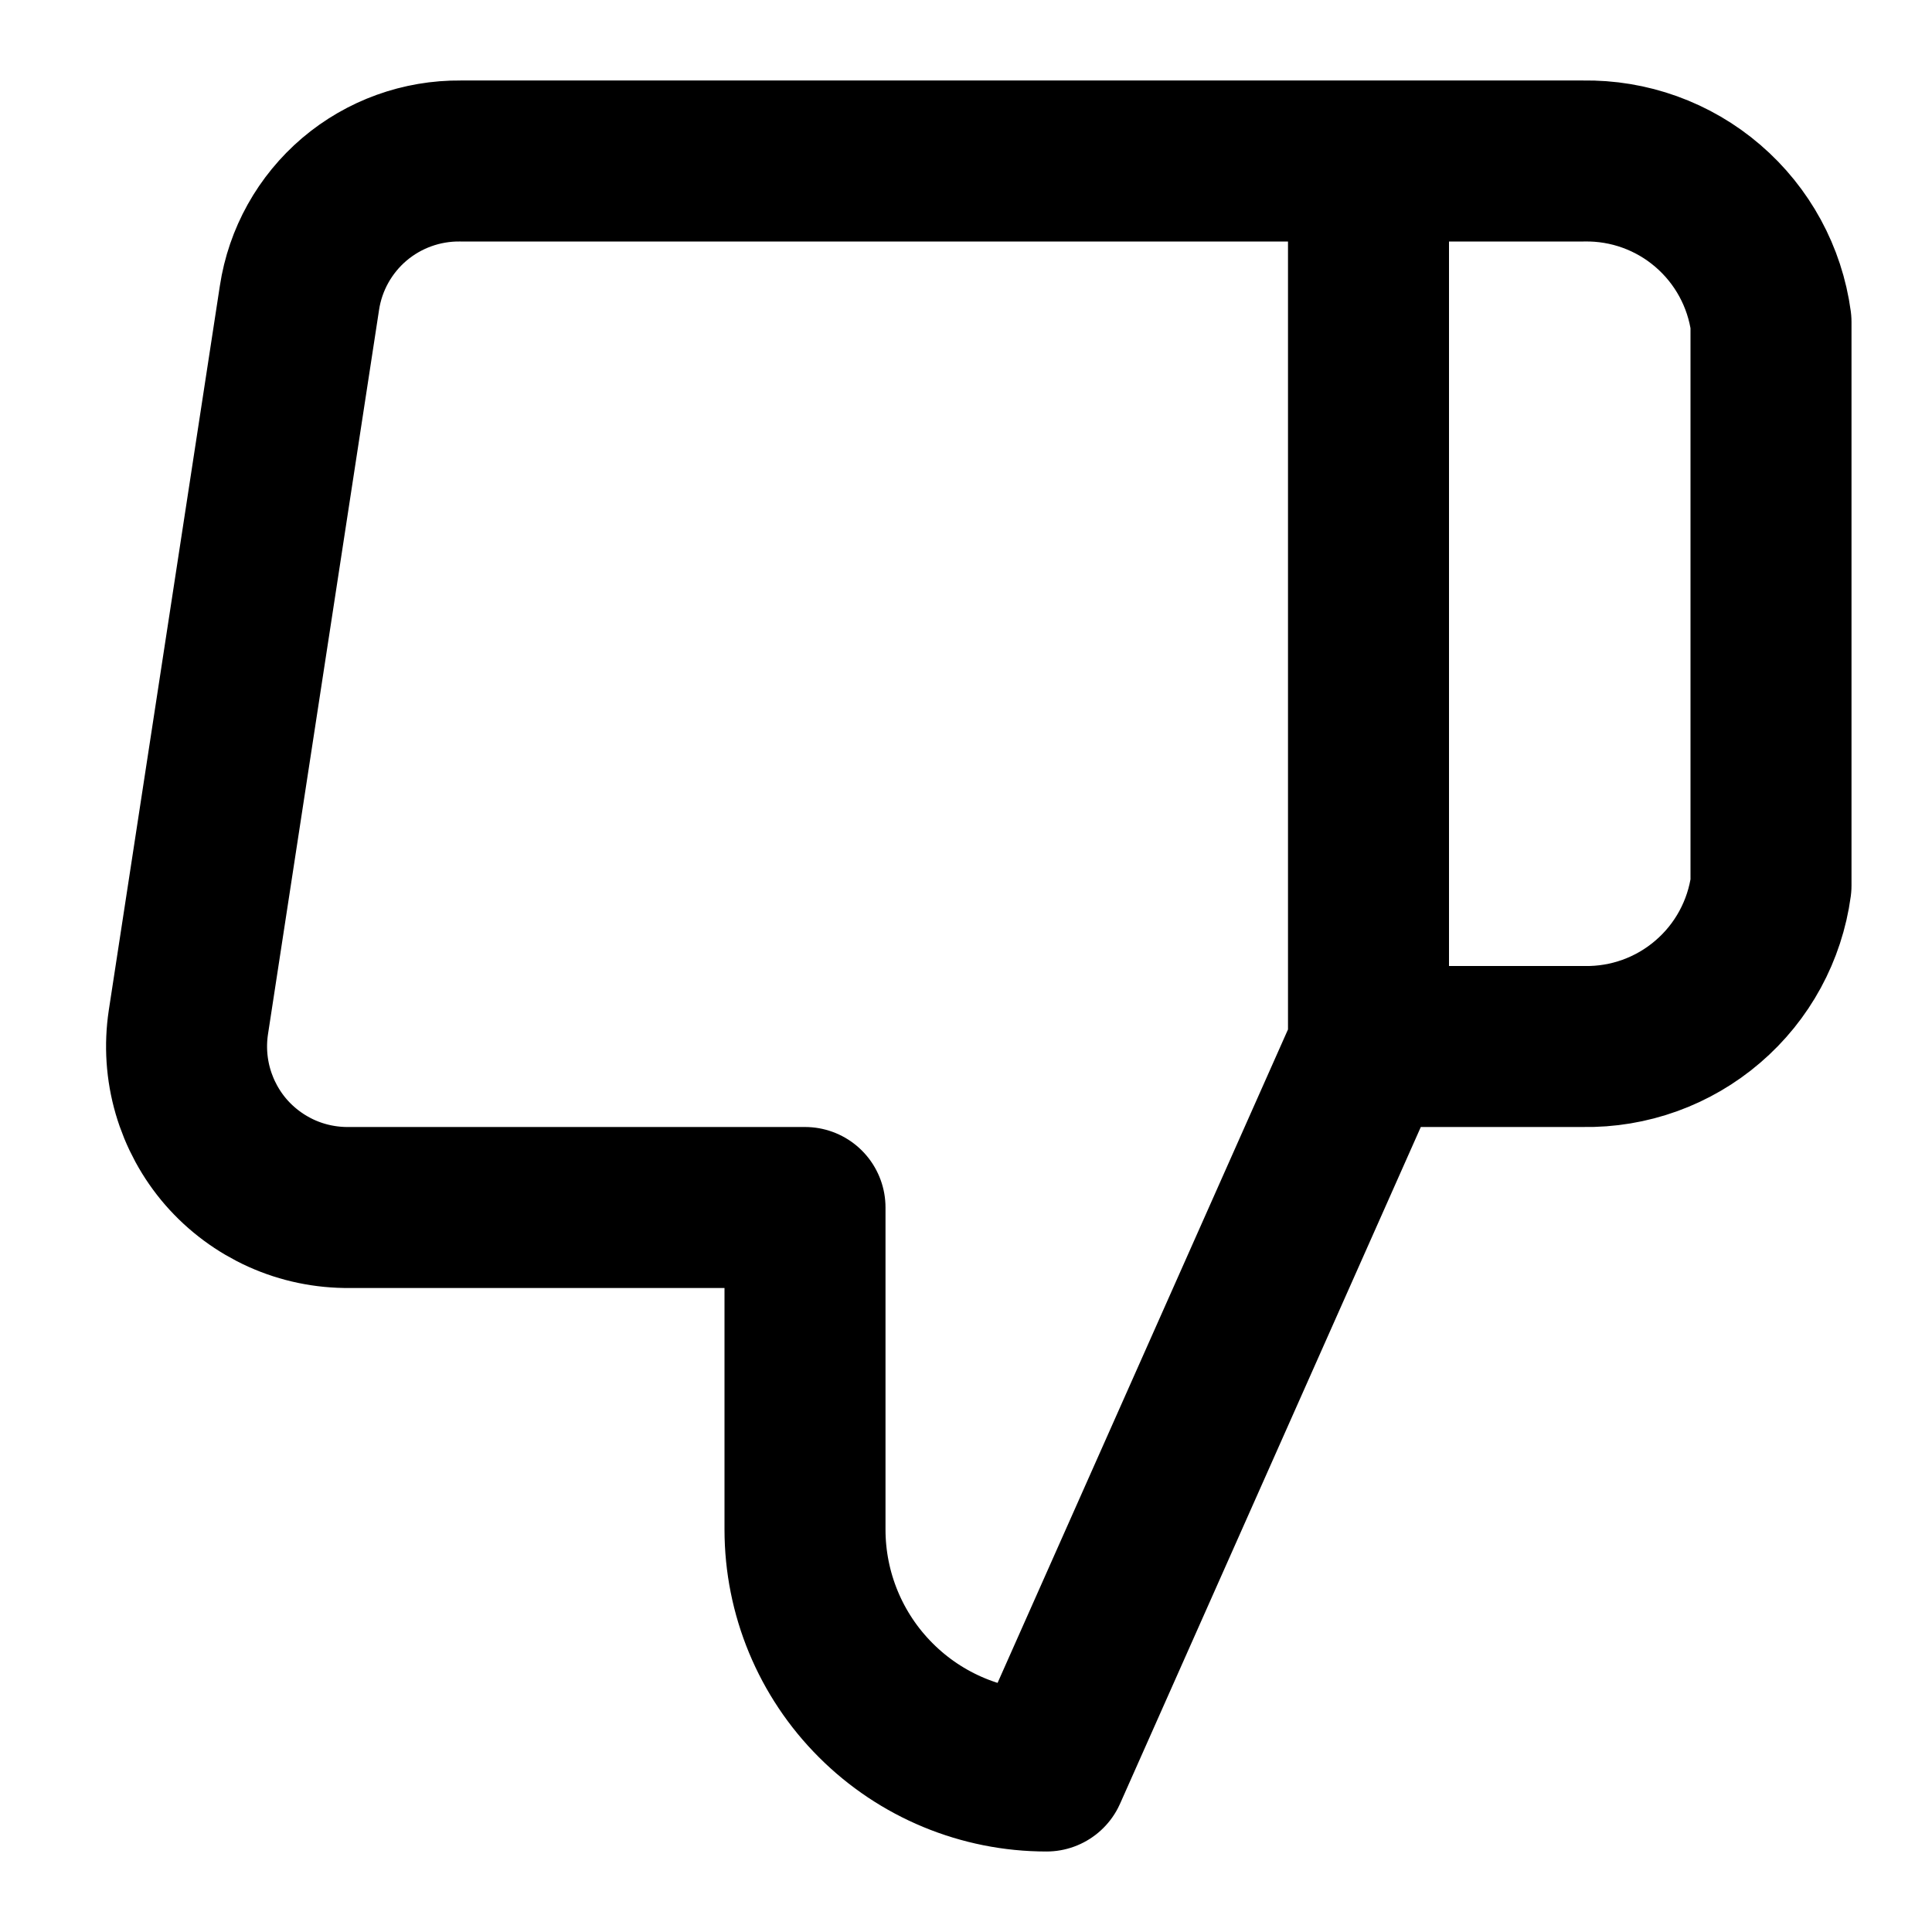
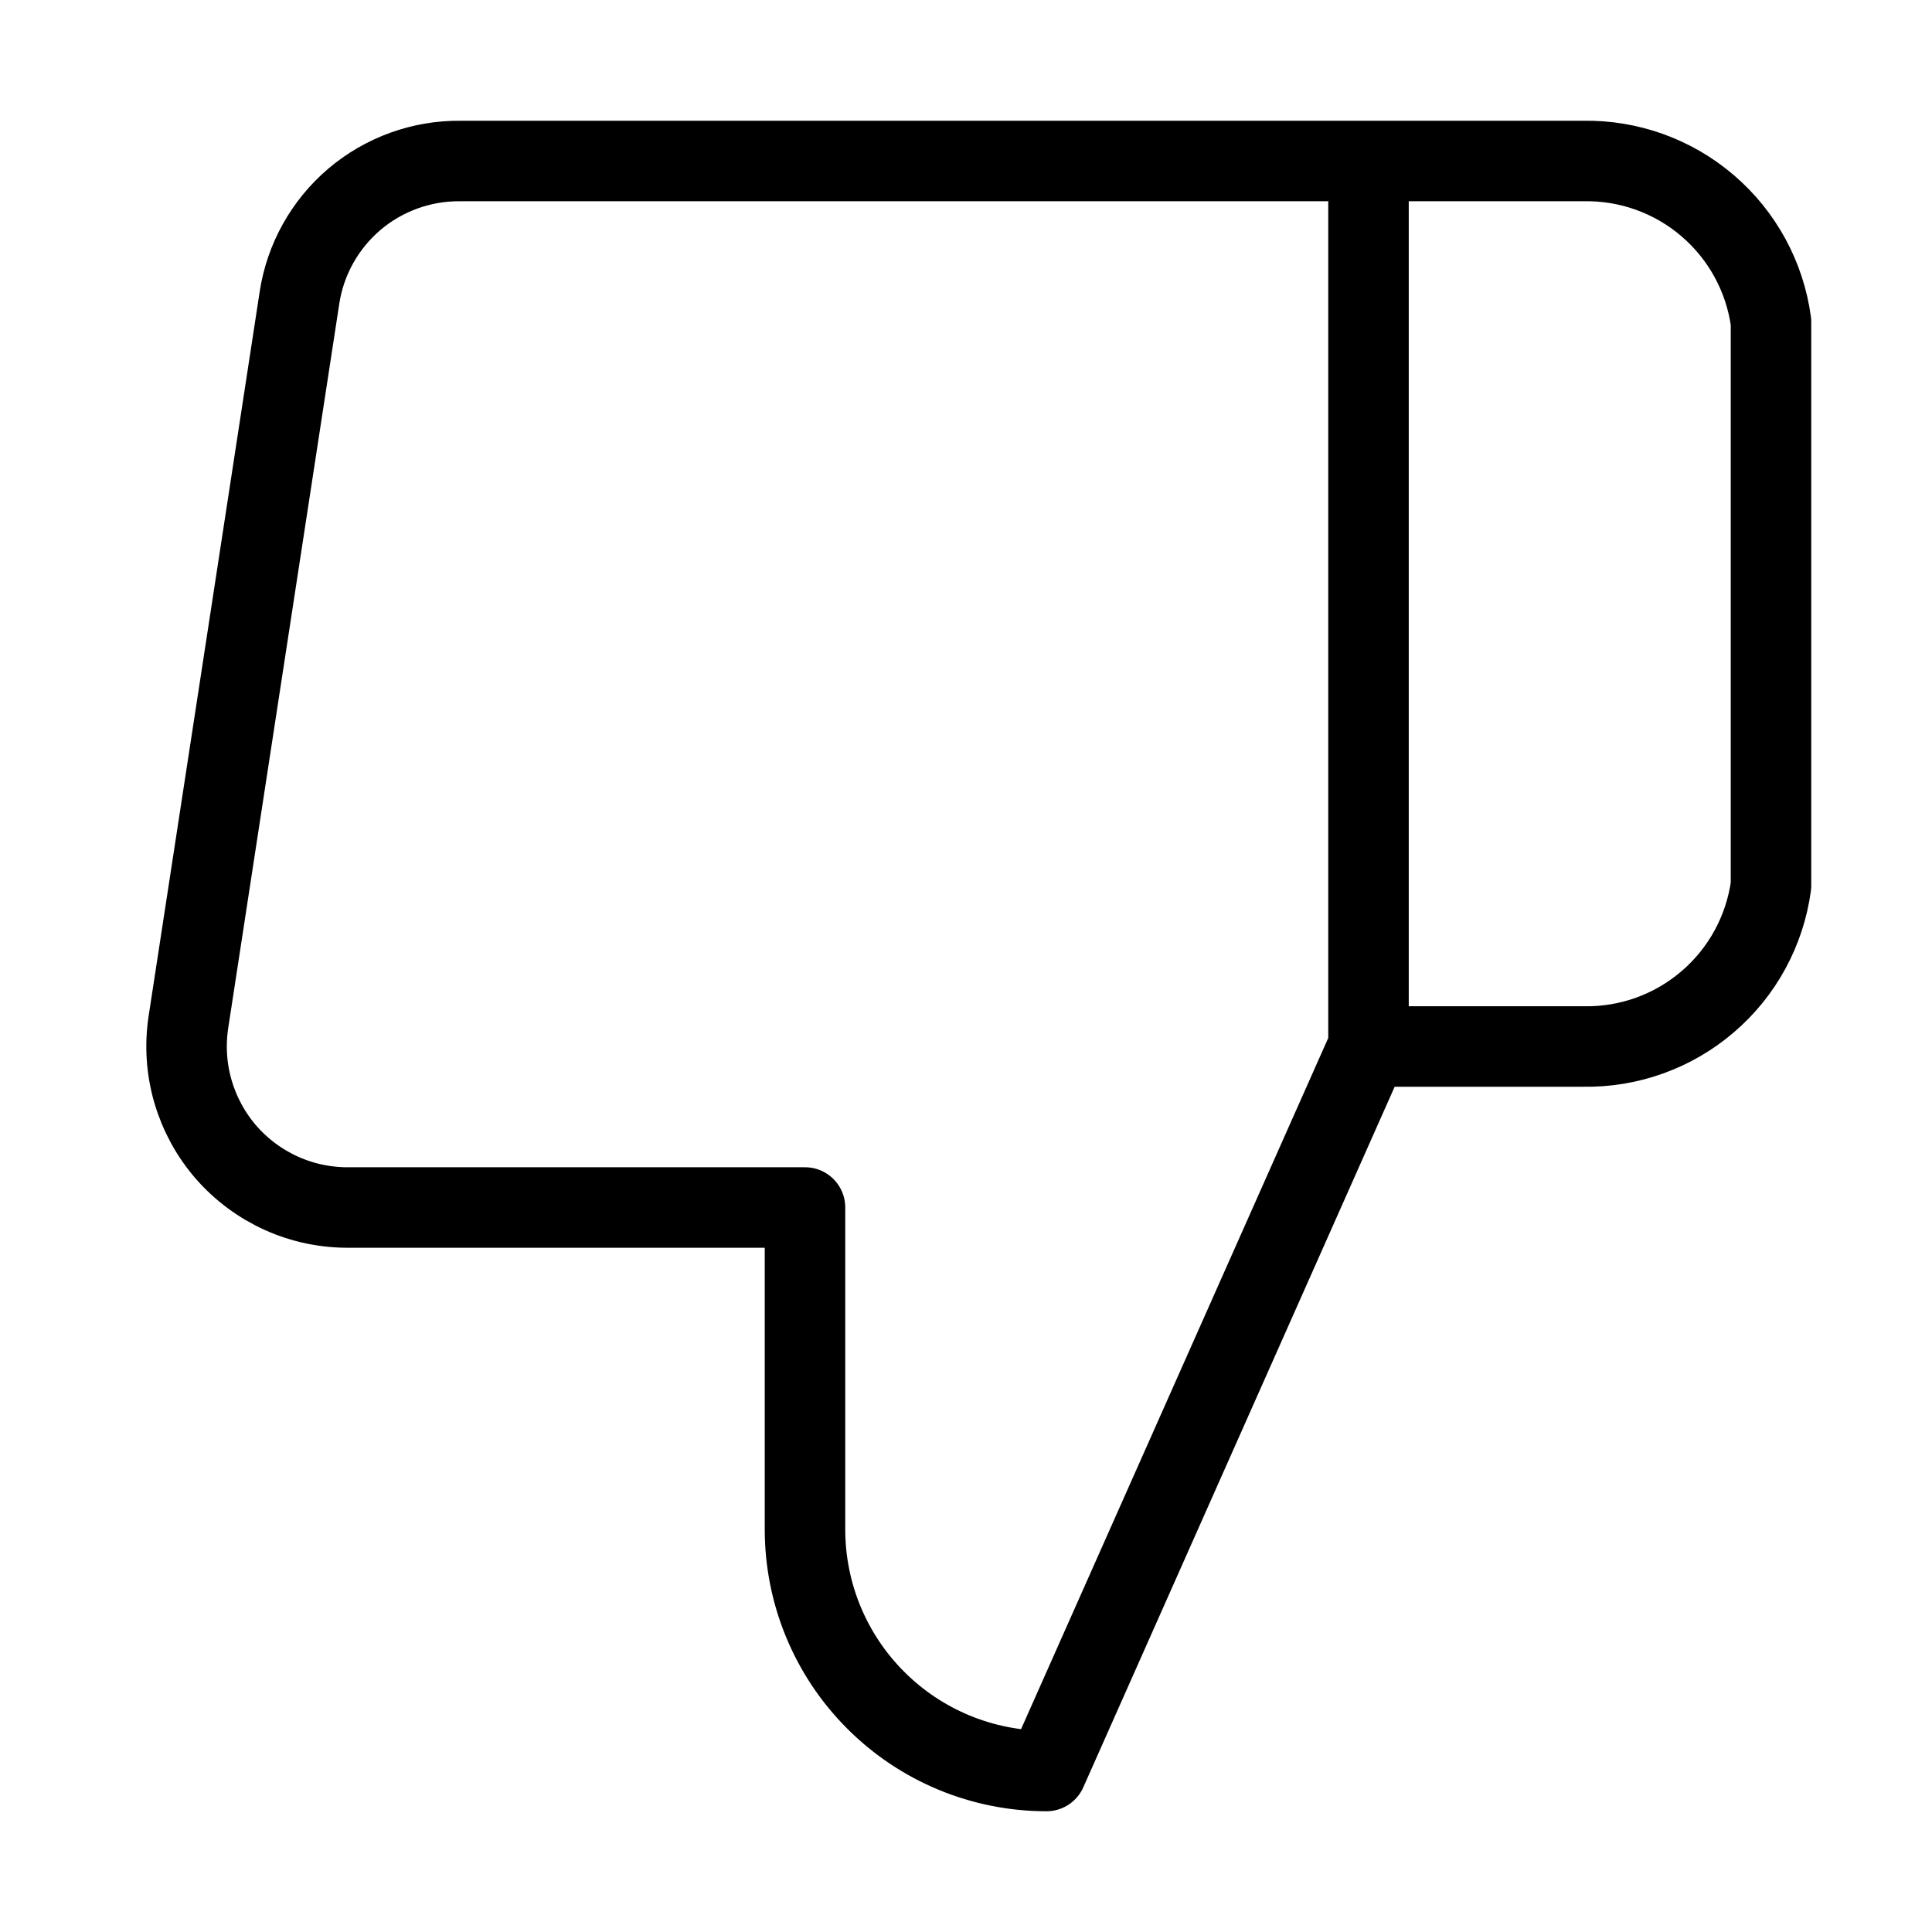
<svg xmlns="http://www.w3.org/2000/svg" width="24" height="24" viewBox="0 0 24 24" fill="none">
-   <path d="M17 13L13 22C12.204 22 11.441 21.684 10.879 21.121C10.316 20.559 10 19.796 10 19V15H4.34C4.05 15.003 3.763 14.944 3.498 14.825C3.234 14.706 2.998 14.531 2.808 14.313C2.618 14.094 2.478 13.836 2.397 13.558C2.316 13.279 2.297 12.987 2.34 12.7L3.72 3.7C3.792 3.223 4.035 2.789 4.402 2.476C4.77 2.164 5.238 1.995 5.72 2H17M17 13V2M17 13H19.67C20.236 13.01 20.786 12.812 21.215 12.443C21.645 12.075 21.924 11.561 22 11V4C21.924 3.439 21.645 2.926 21.215 2.557C20.786 2.188 20.236 1.99 19.67 2H17" stroke="black" stroke-width="2" stroke-linecap="round" stroke-linejoin="round" />
+   <path d="M17 13L13 22C12.204 22 11.441 21.684 10.879 21.121C10.316 20.559 10 19.796 10 19V15H4.34C4.05 15.003 3.763 14.944 3.498 14.825C3.234 14.706 2.998 14.531 2.808 14.313C2.618 14.094 2.478 13.836 2.397 13.558C2.316 13.279 2.297 12.987 2.34 12.7L3.72 3.7C3.792 3.223 4.035 2.789 4.402 2.476C4.77 2.164 5.238 1.995 5.72 2H17M17 13V2M17 13H19.67C20.236 13.01 20.786 12.812 21.215 12.443C21.645 12.075 21.924 11.561 22 11V4C21.924 3.439 21.645 2.926 21.215 2.557C20.786 2.188 20.236 1.99 19.67 2H17" stroke="black" strokeWidth="2" stroke-linecap="round" stroke-linejoin="round" />
</svg>
